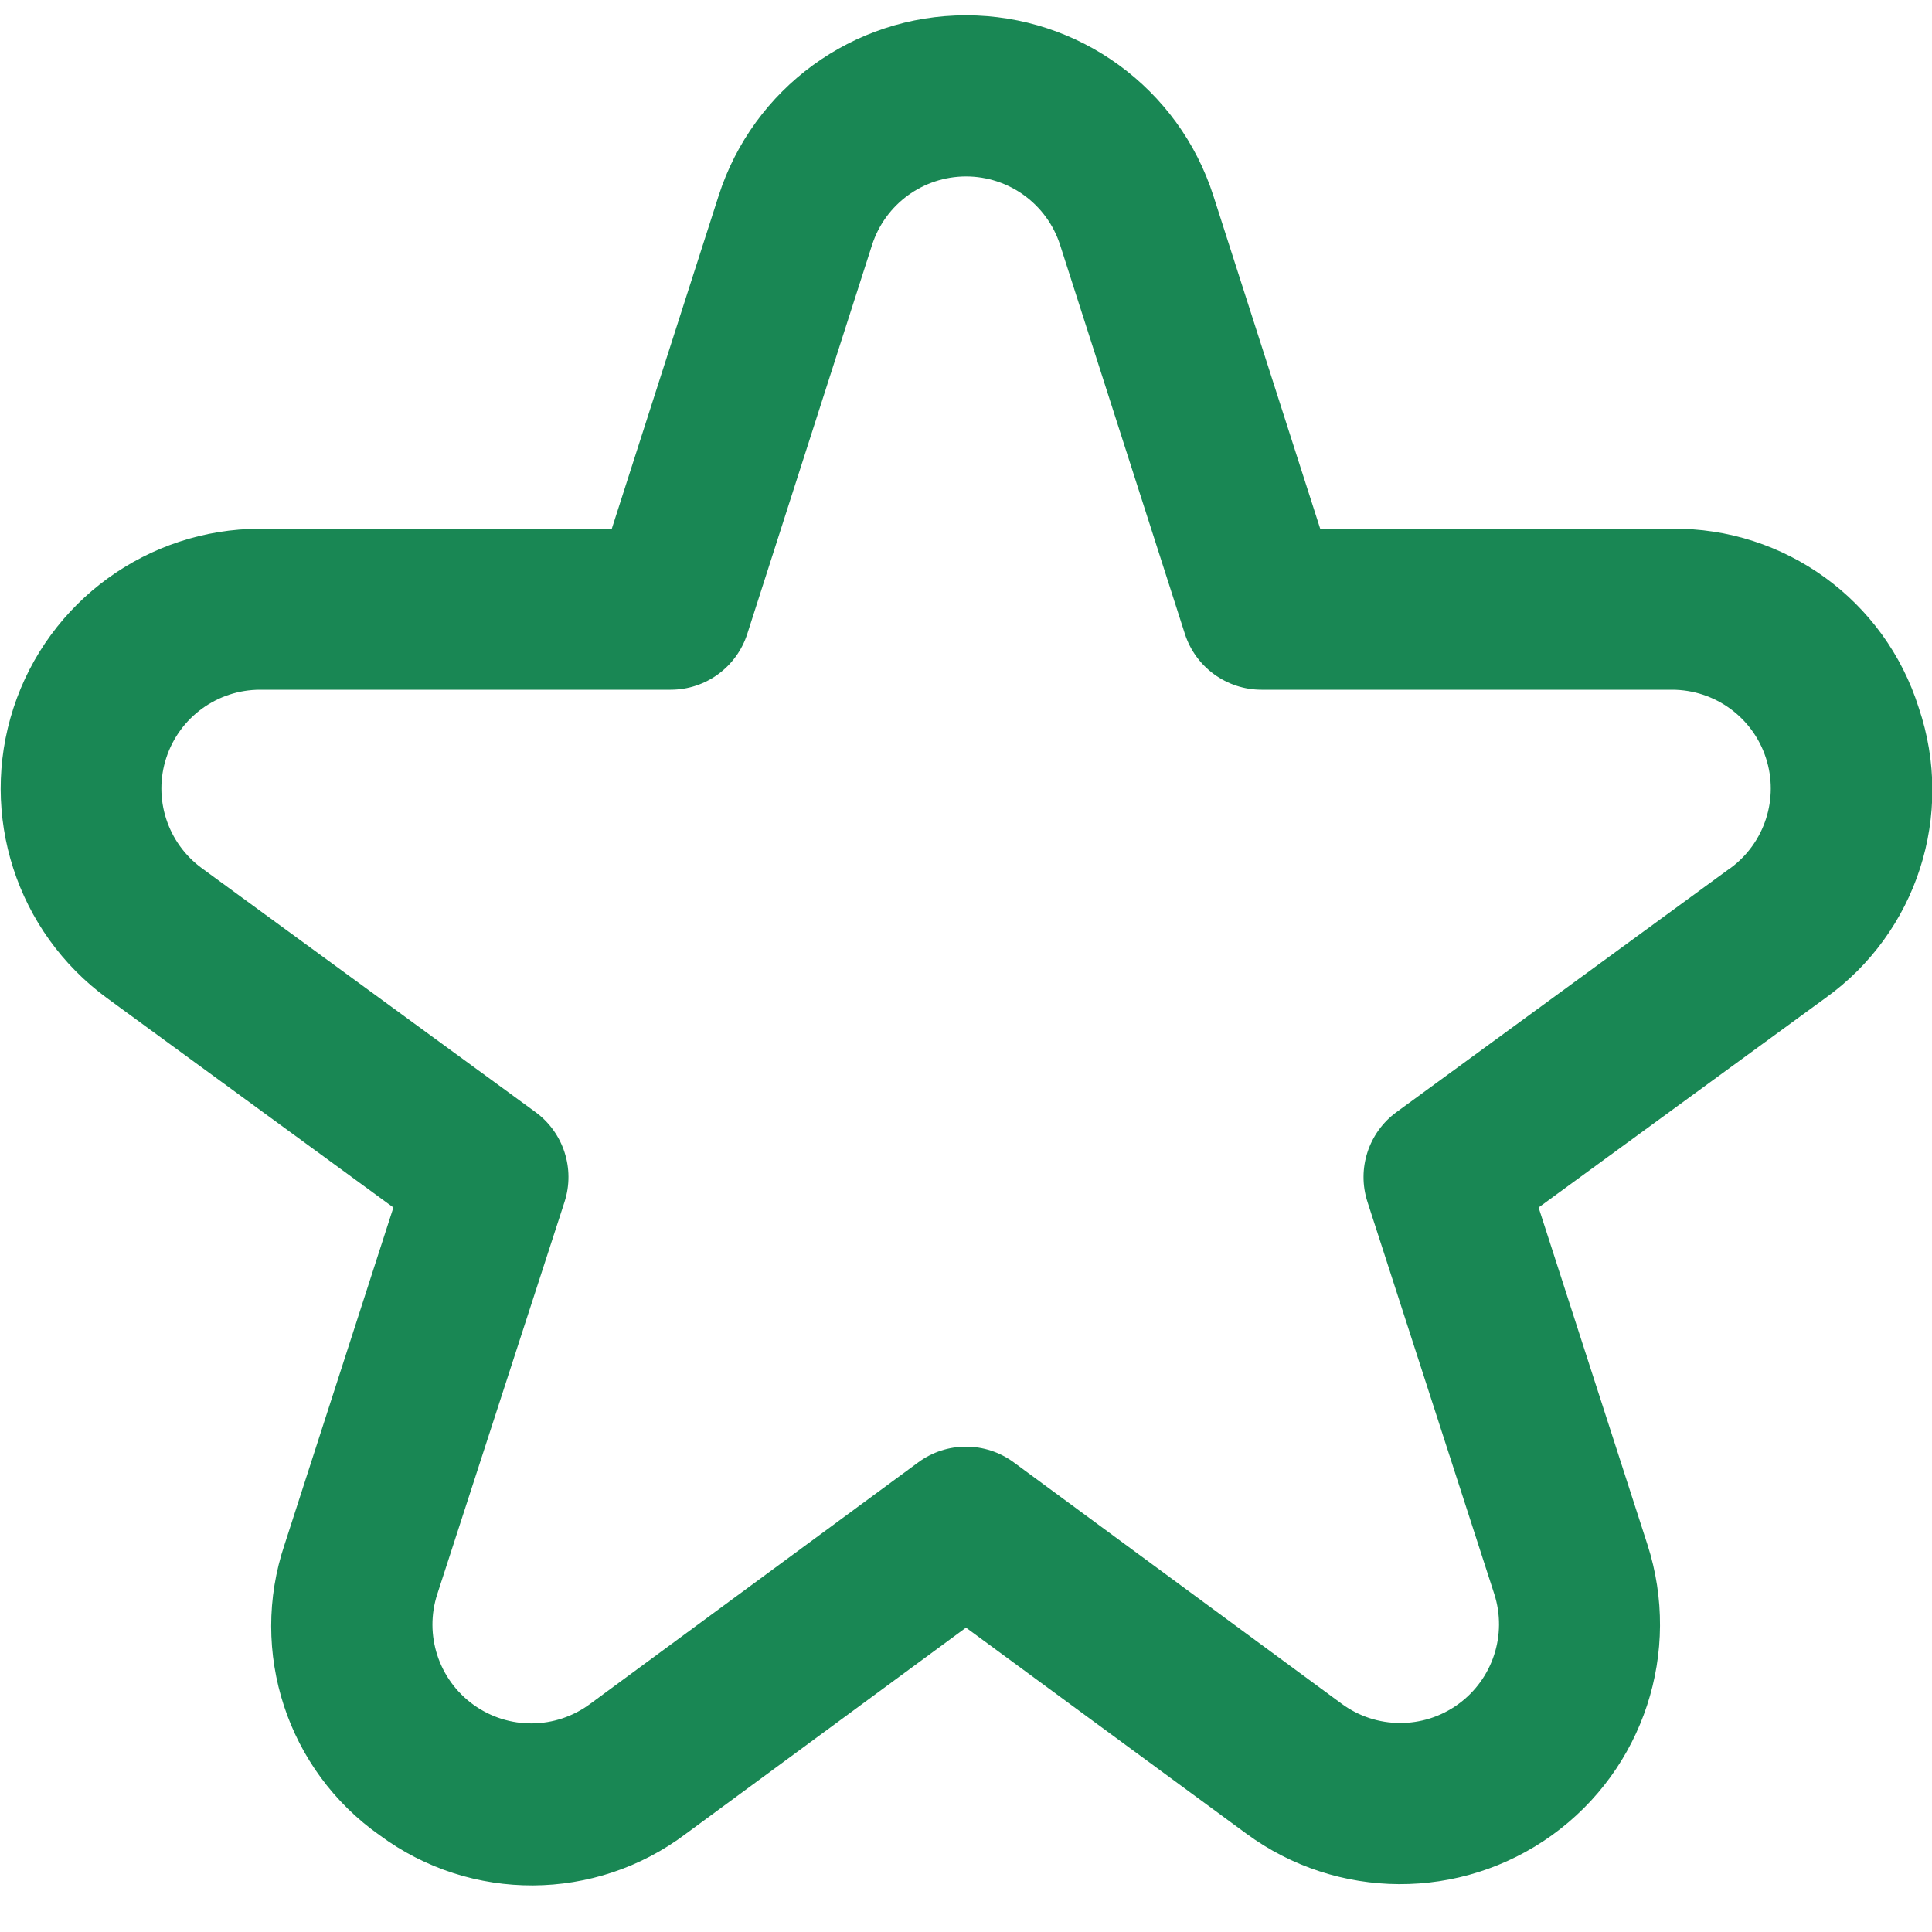
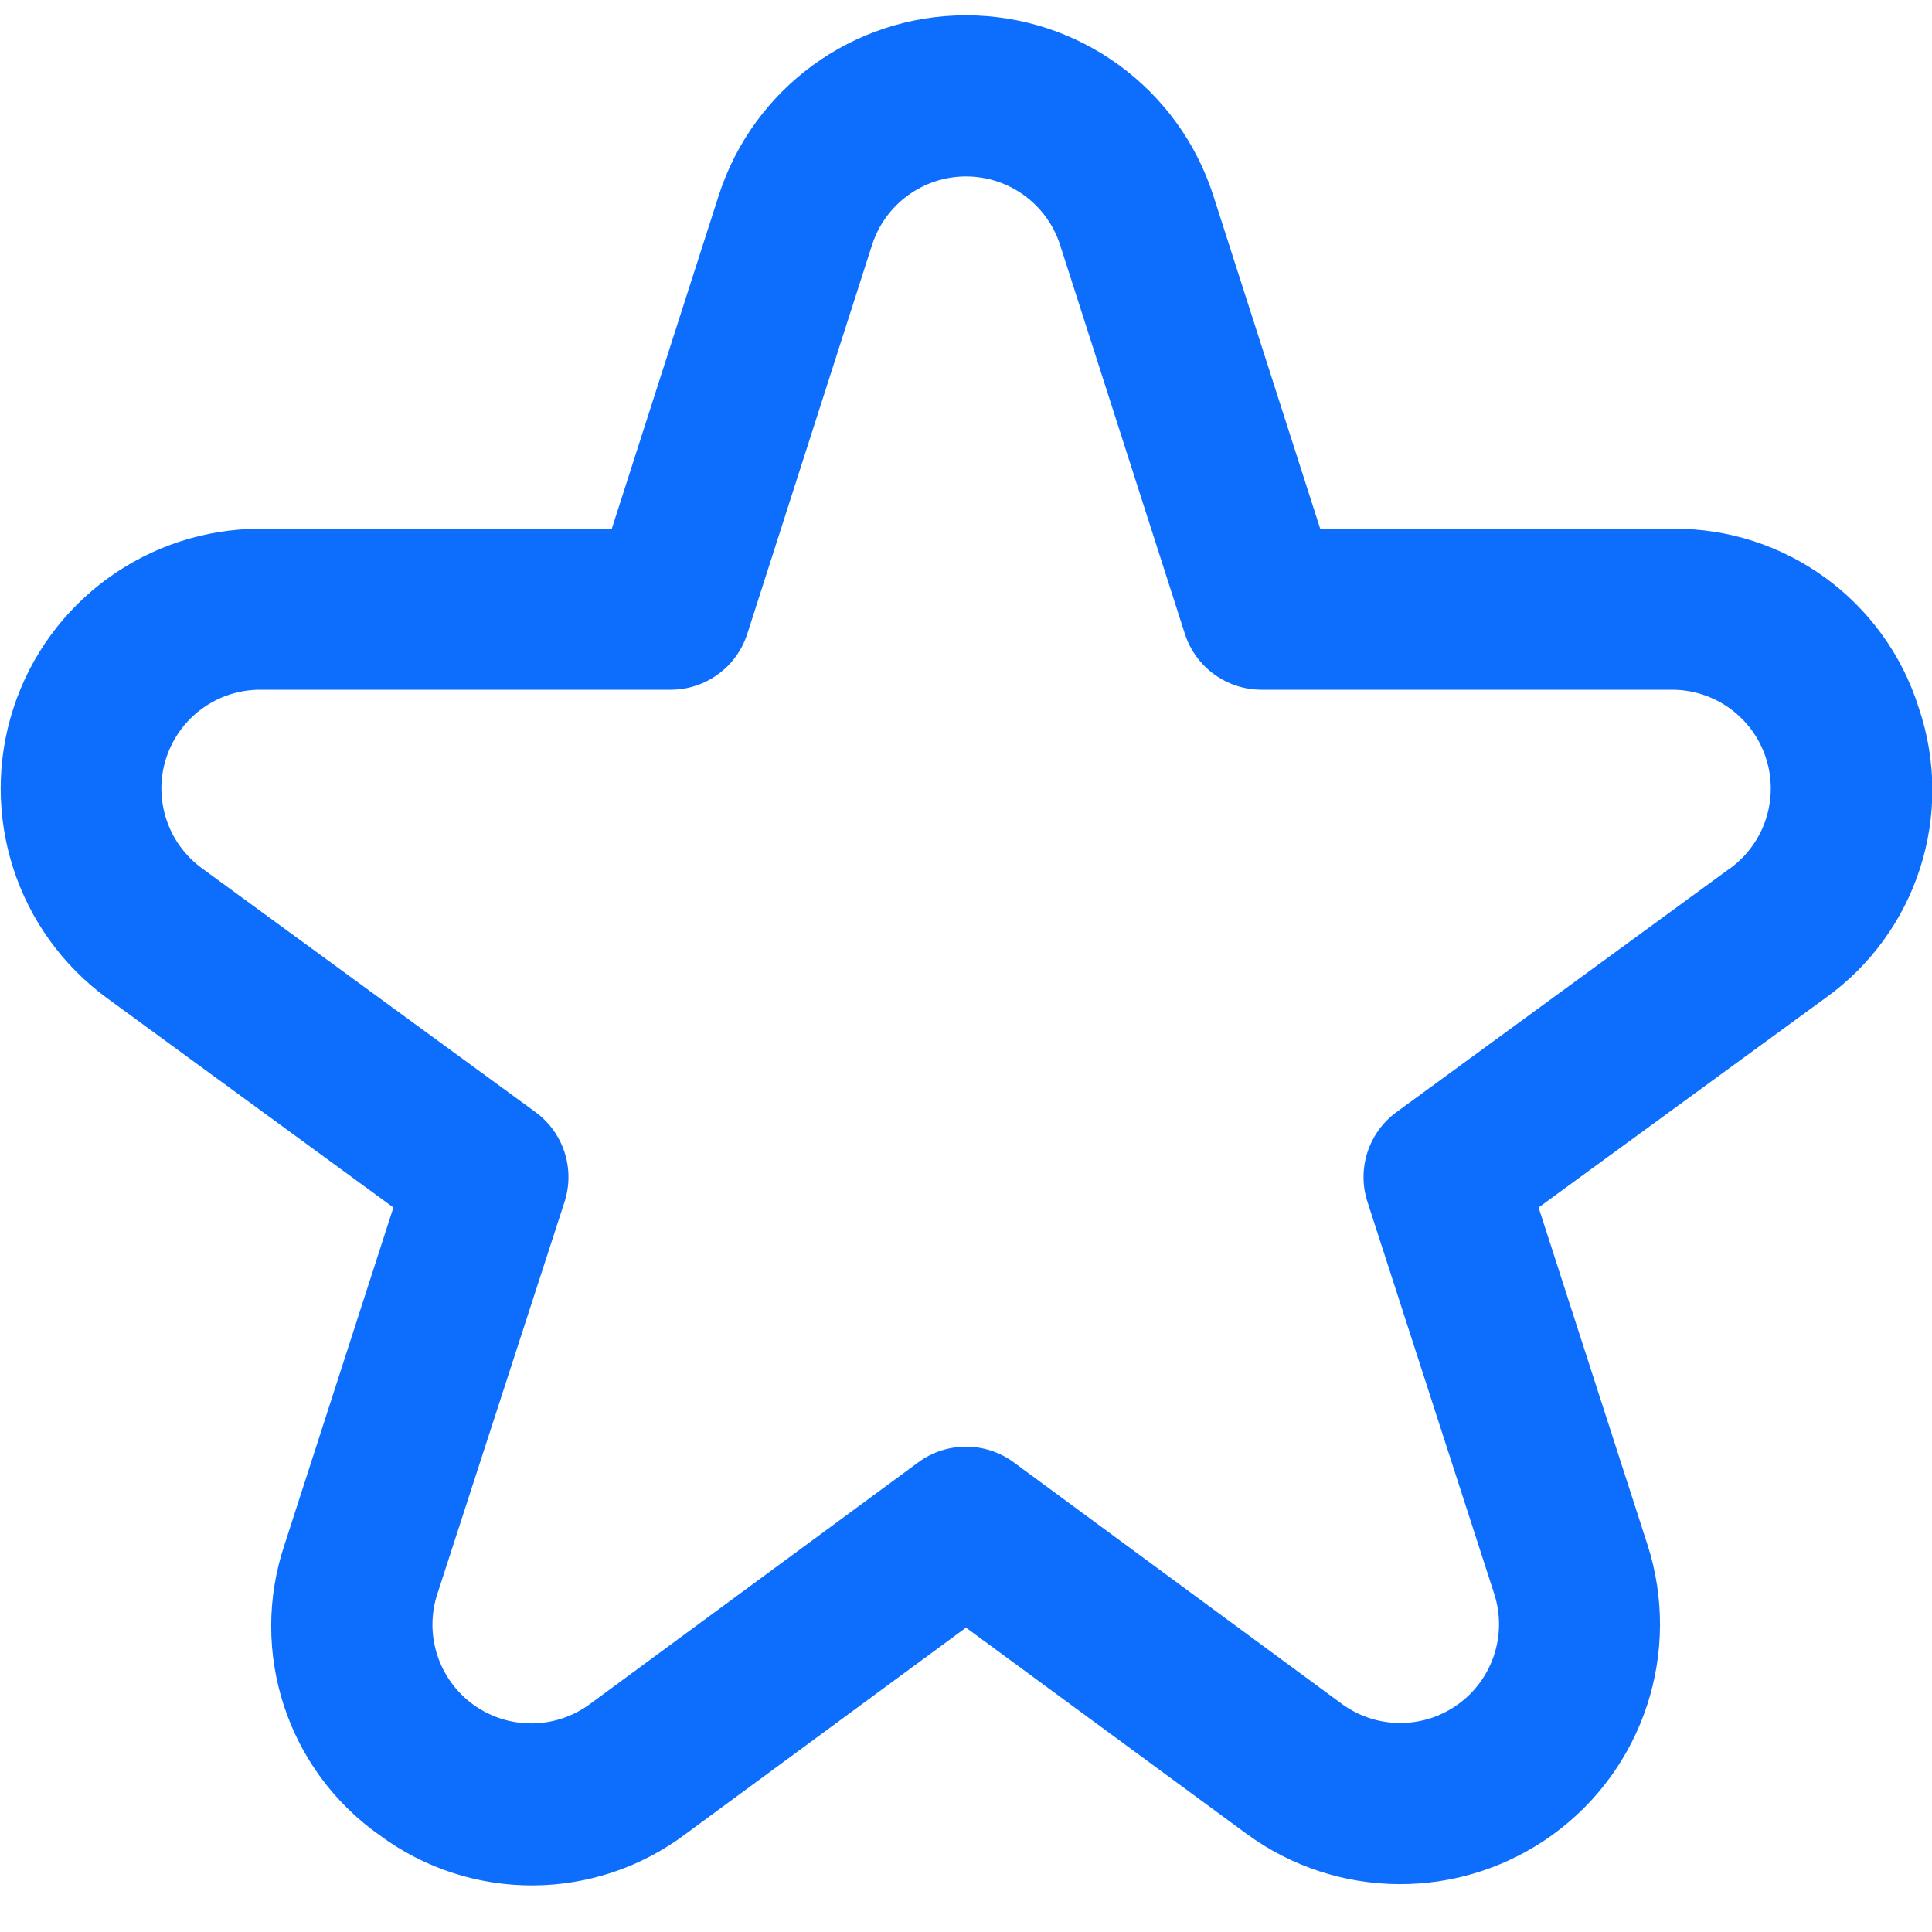
- <svg xmlns="http://www.w3.org/2000/svg" fill="rgba(25,135,84,1)" id="Outline" viewBox="0 0 24 24" width="512" height="512">
+ <svg xmlns="http://www.w3.org/2000/svg" fill="rgba(13,110,253,1)" id="Outline" viewBox="0 0 24 24" width="512" height="512">
  <path d="M23.836,8.794a3.179,3.179,0,0,0-3.067-2.226H16.4L15.073,2.432a3.227,3.227,0,0,0-6.146,0L7.6,6.568H3.231a3.227,3.227,0,0,0-1.9,5.832L4.887,15,3.535,19.187A3.178,3.178,0,0,0,4.719,22.8a3.177,3.177,0,0,0,3.8-.019L12,20.219l3.482,2.559a3.227,3.227,0,0,0,4.983-3.591L19.113,15l3.56-2.6A3.177,3.177,0,0,0,23.836,8.794Zm-2.343,1.991-4.144,3.029a1,1,0,0,0-.362,1.116L18.562,19.8a1.227,1.227,0,0,1-1.895,1.365l-4.075-3a1,1,0,0,0-1.184,0l-4.075,3a1.227,1.227,0,0,1-1.9-1.365L7.013,14.93a1,1,0,0,0-.362-1.116L2.507,10.785a1.227,1.227,0,0,1,.724-2.217h5.1a1,1,0,0,0,.952-.694l1.55-4.831a1.227,1.227,0,0,1,2.336,0l1.55,4.831a1,1,0,0,0,.952.694h5.1a1.227,1.227,0,0,1,.724,2.217Z" />
</svg>
